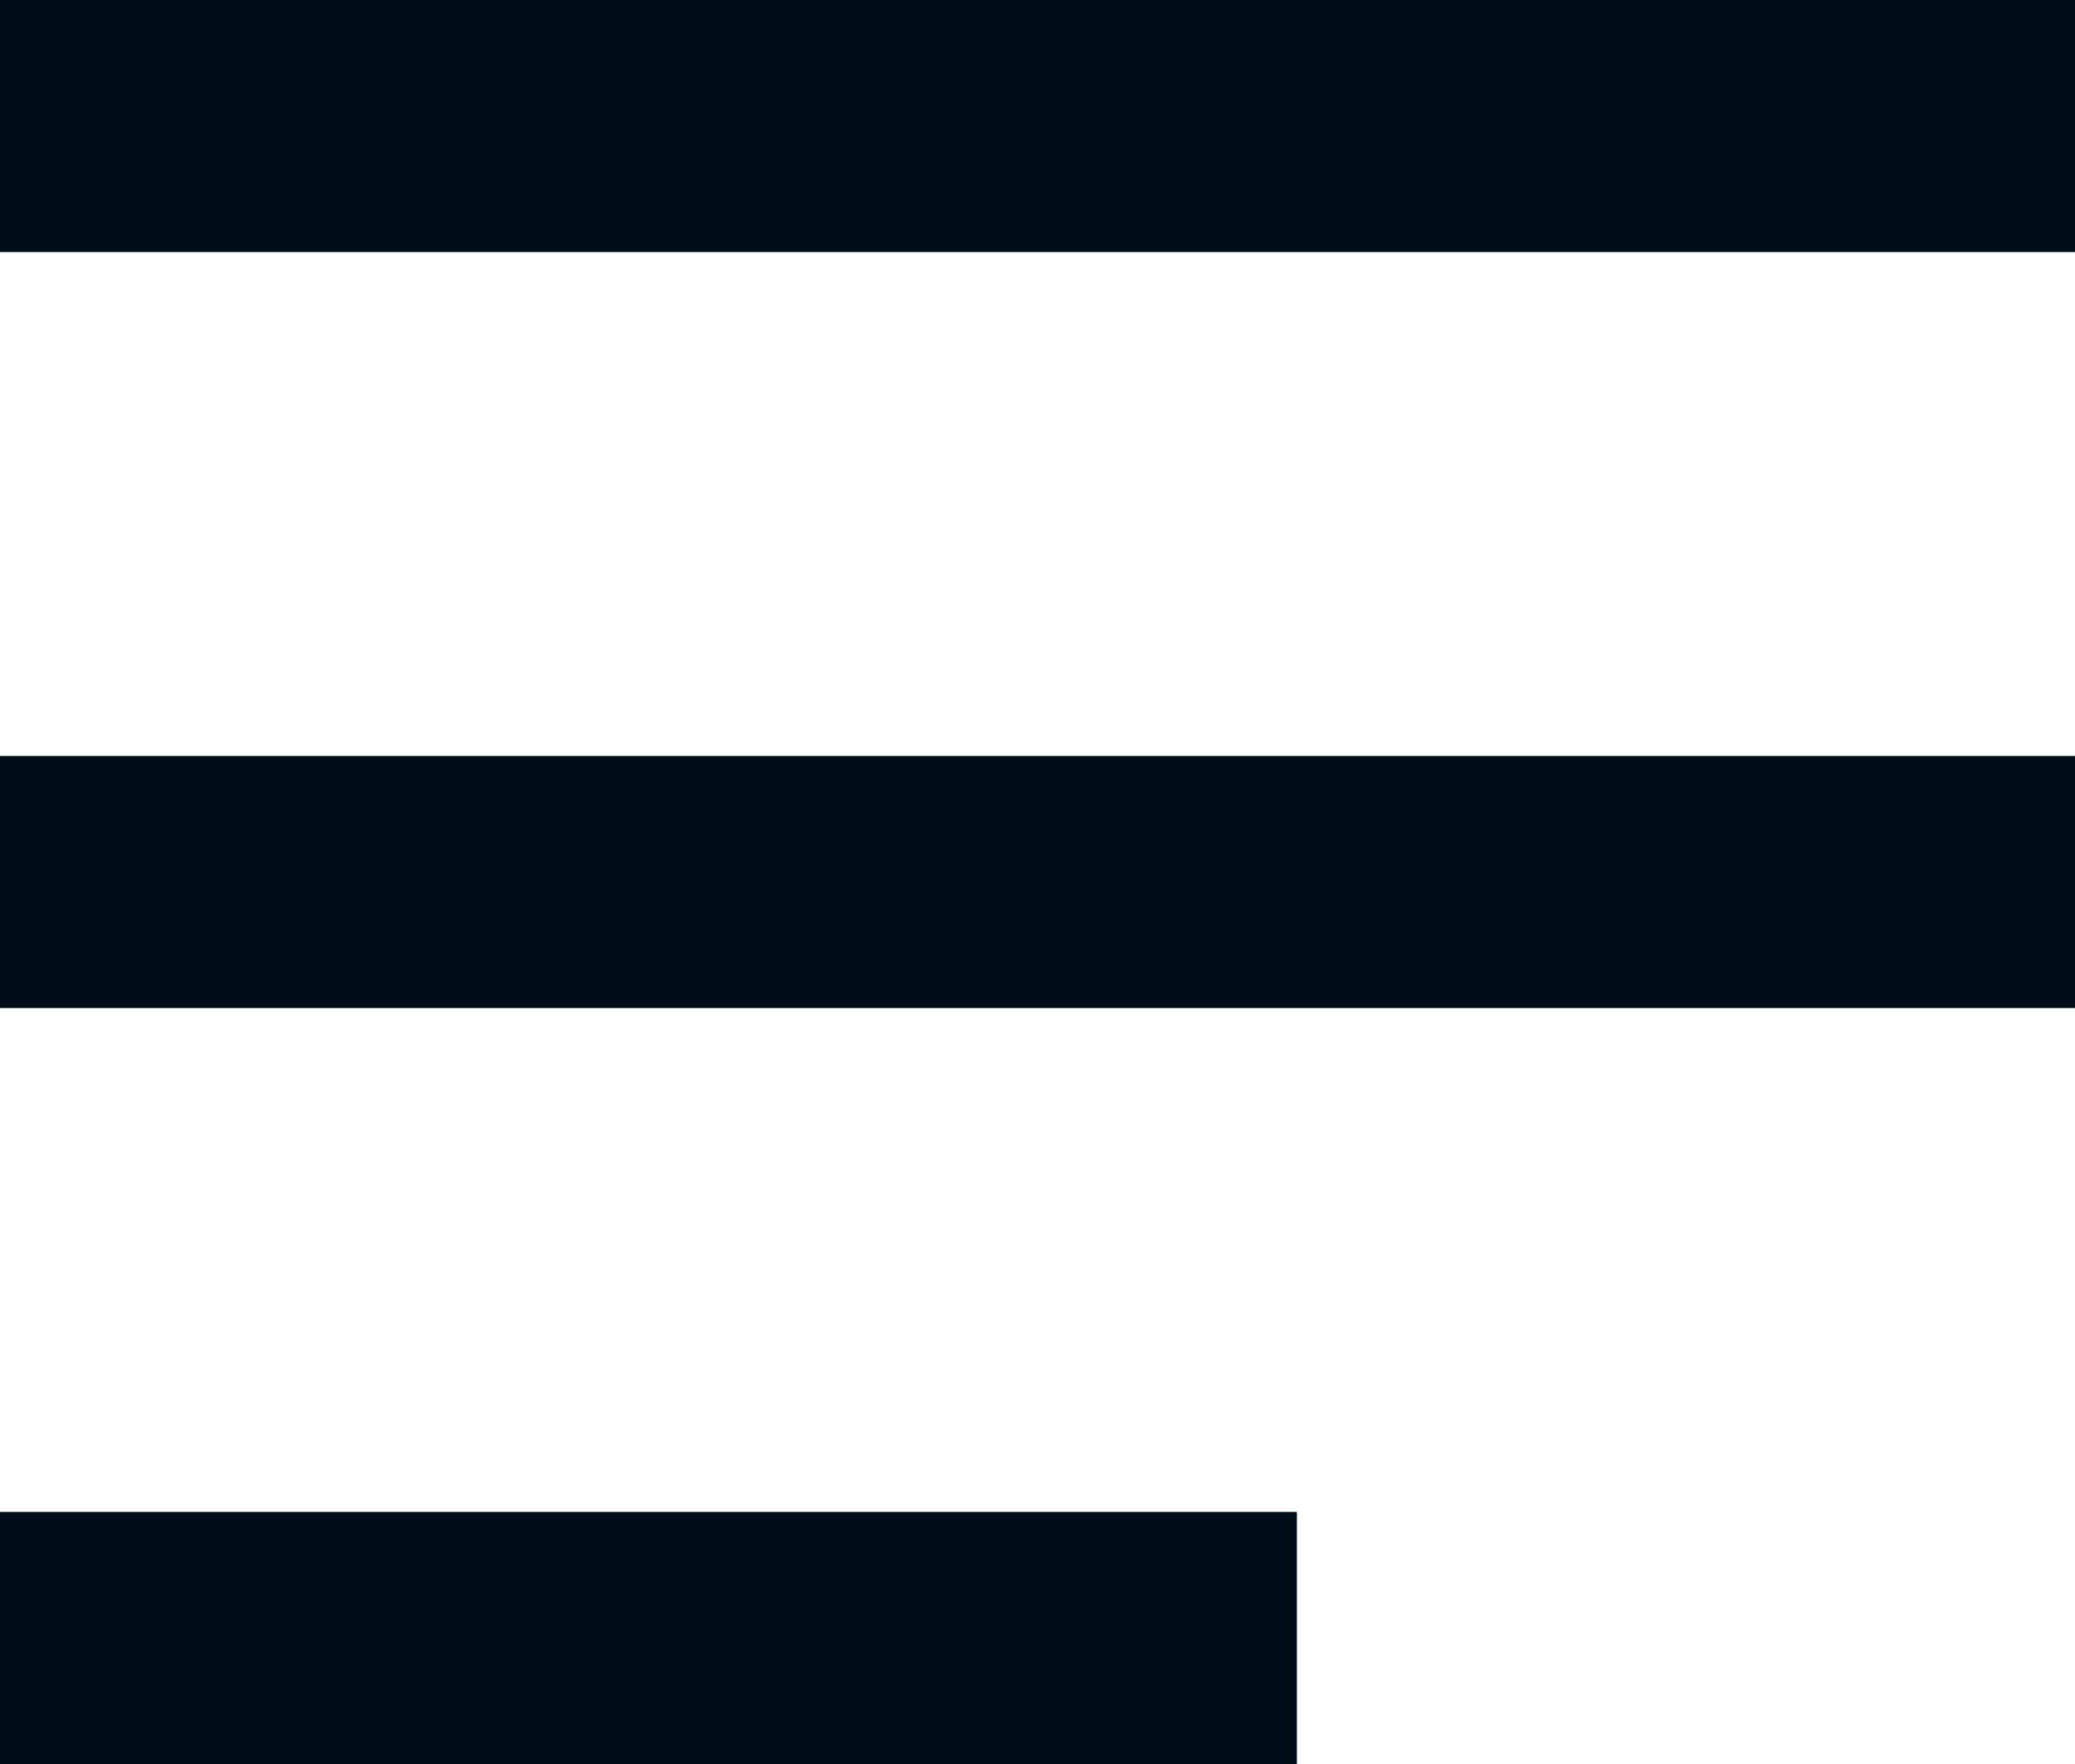
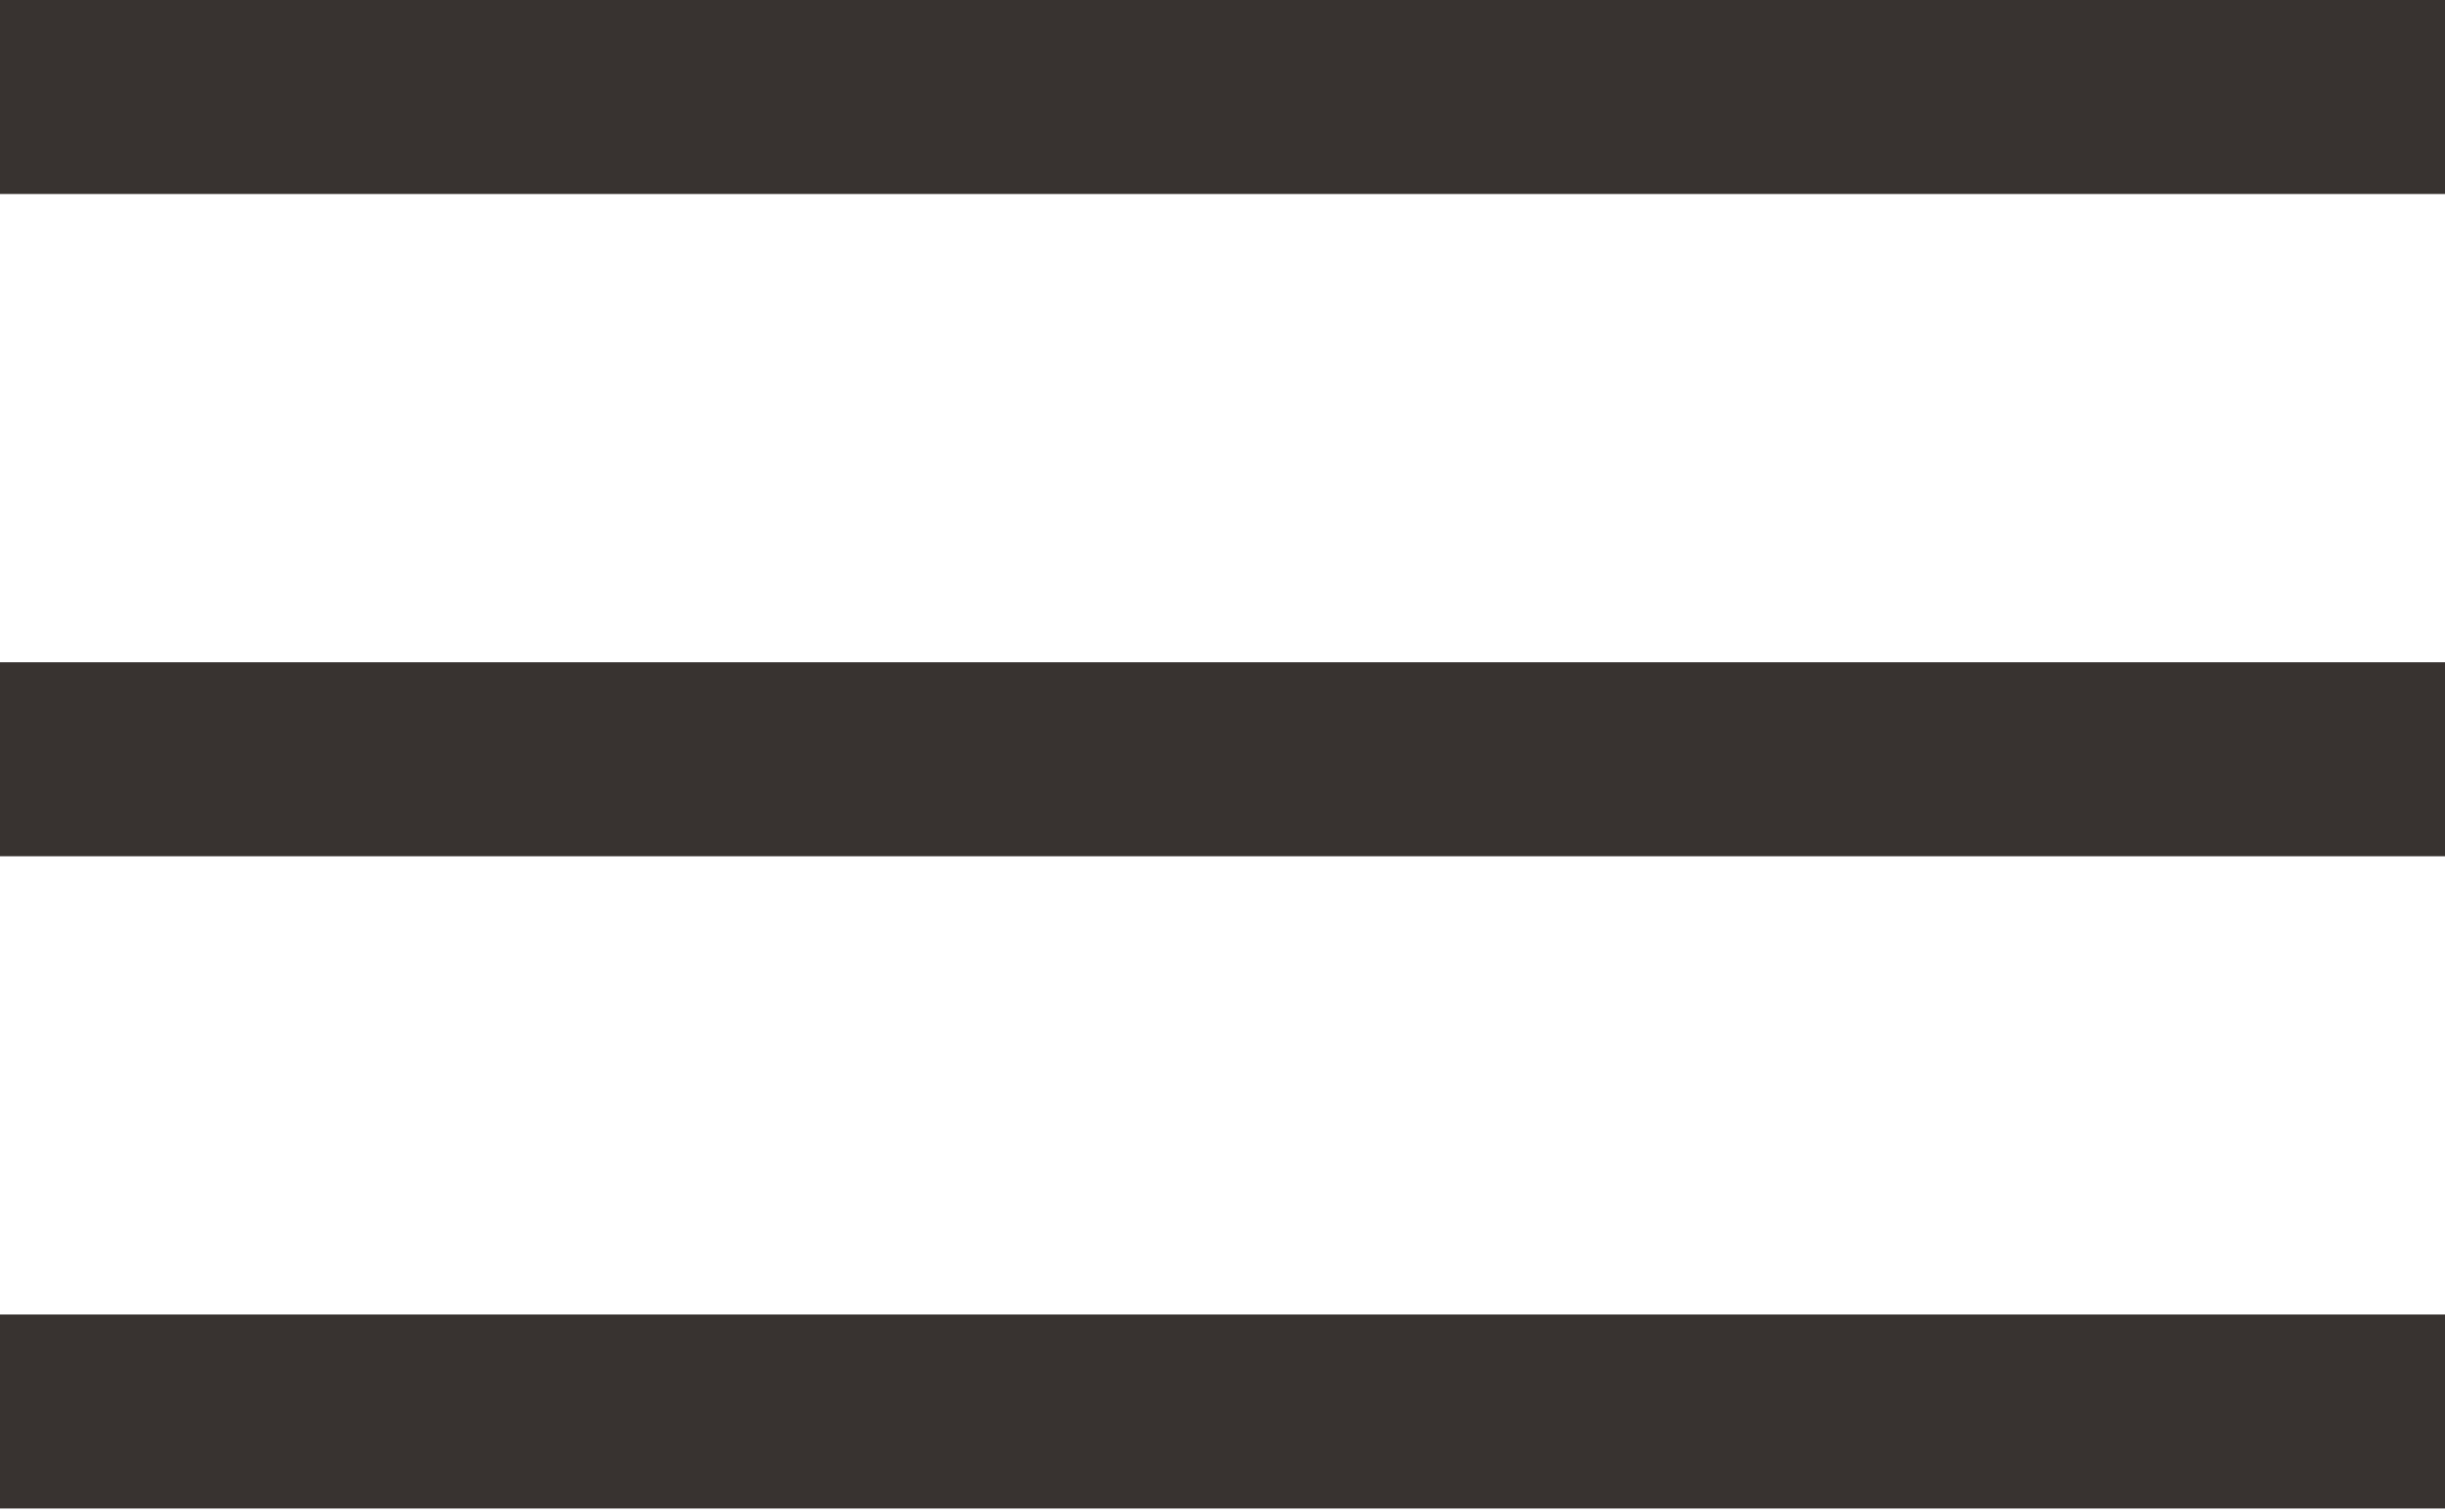
- <svg xmlns="http://www.w3.org/2000/svg" id="Menu" width="20" height="17" viewBox="0 0 20 17">
+ <svg xmlns="http://www.w3.org/2000/svg" viewBox="0 0 7.31 4.52">
  <defs>
-     <style>
-       .cls-1 {
-         fill: #000c16;
-       }
-     </style>
+     <style>.cls-1{fill:#383330;}</style>
  </defs>
-   <path id="Menu-2" data-name="Menu" class="cls-1" d="M0,17V14.571H12.5V17ZM0,9.715V7.285H20V9.715ZM0,2.429V0H20V2.429Z" />
+   <g id="Layer_2" data-name="Layer 2">
+     <g id="Layer_1-2" data-name="Layer 1">
+       <rect class="cls-1" width="7.31" height="0.58" />
+       <rect class="cls-1" y="1.98" width="7.31" height="0.58" />
+       <rect class="cls-1" y="3.93" width="7.31" height="0.58" />
+     </g>
+   </g>
</svg>
